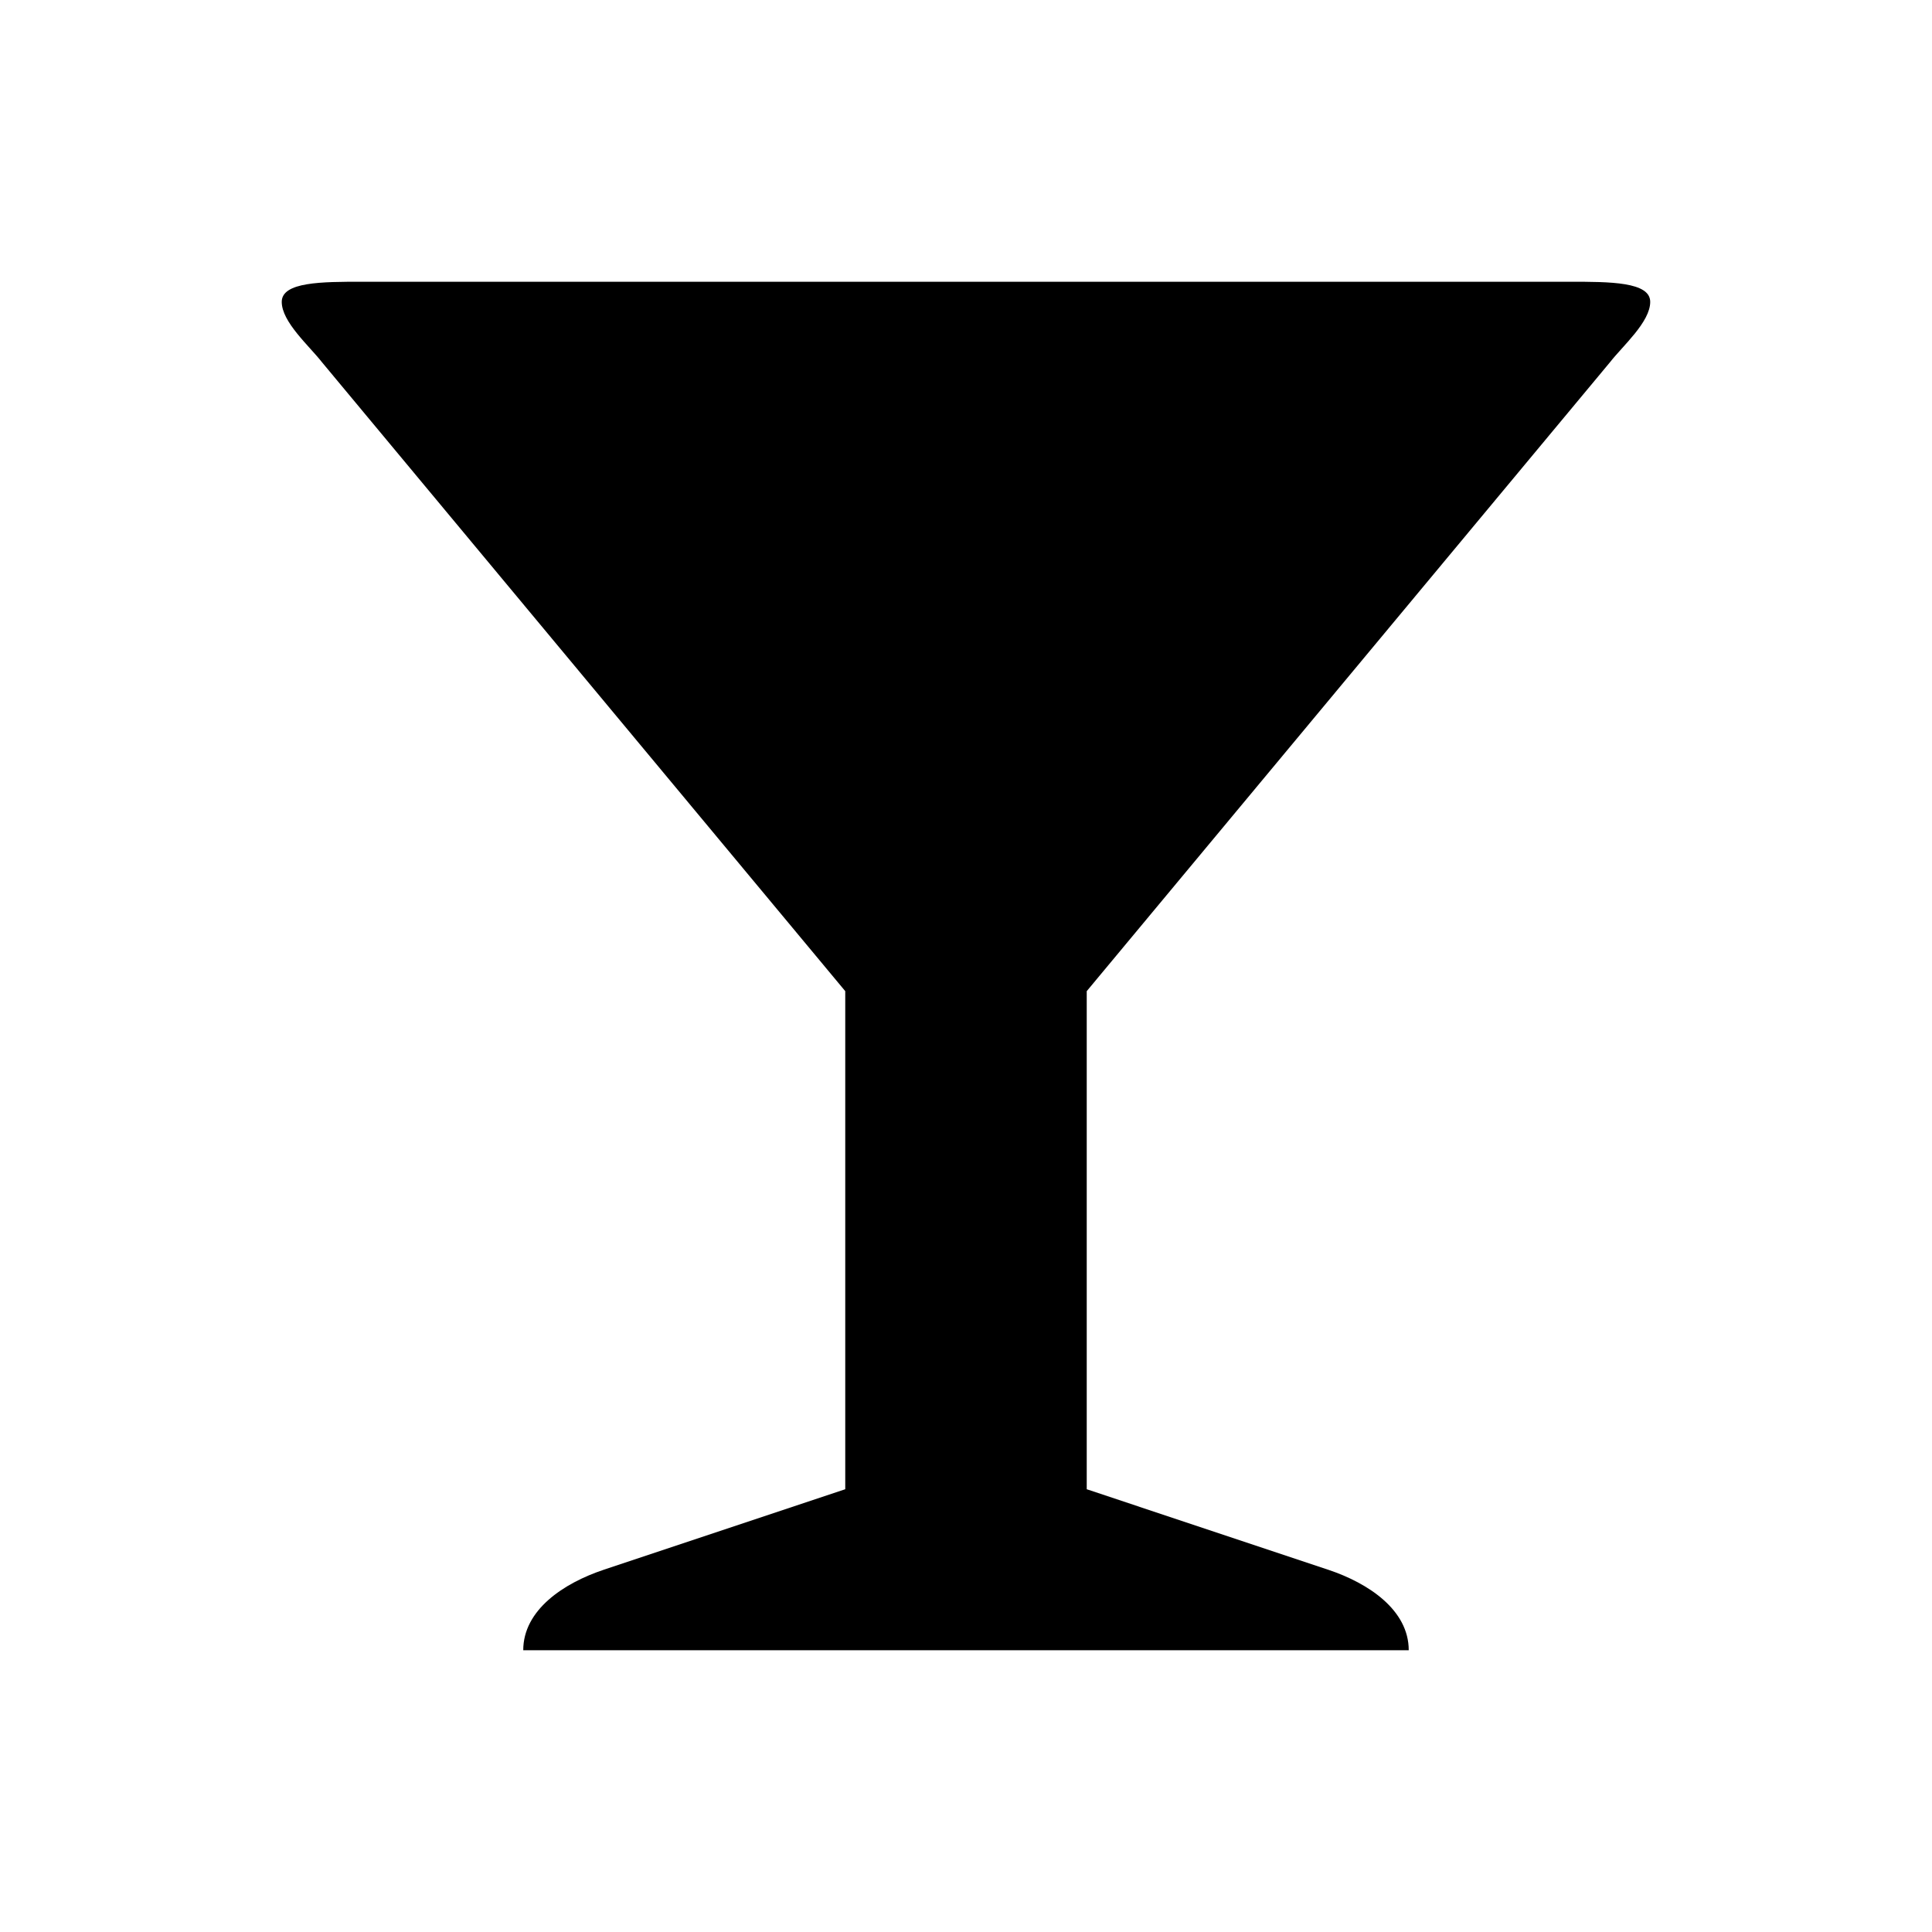
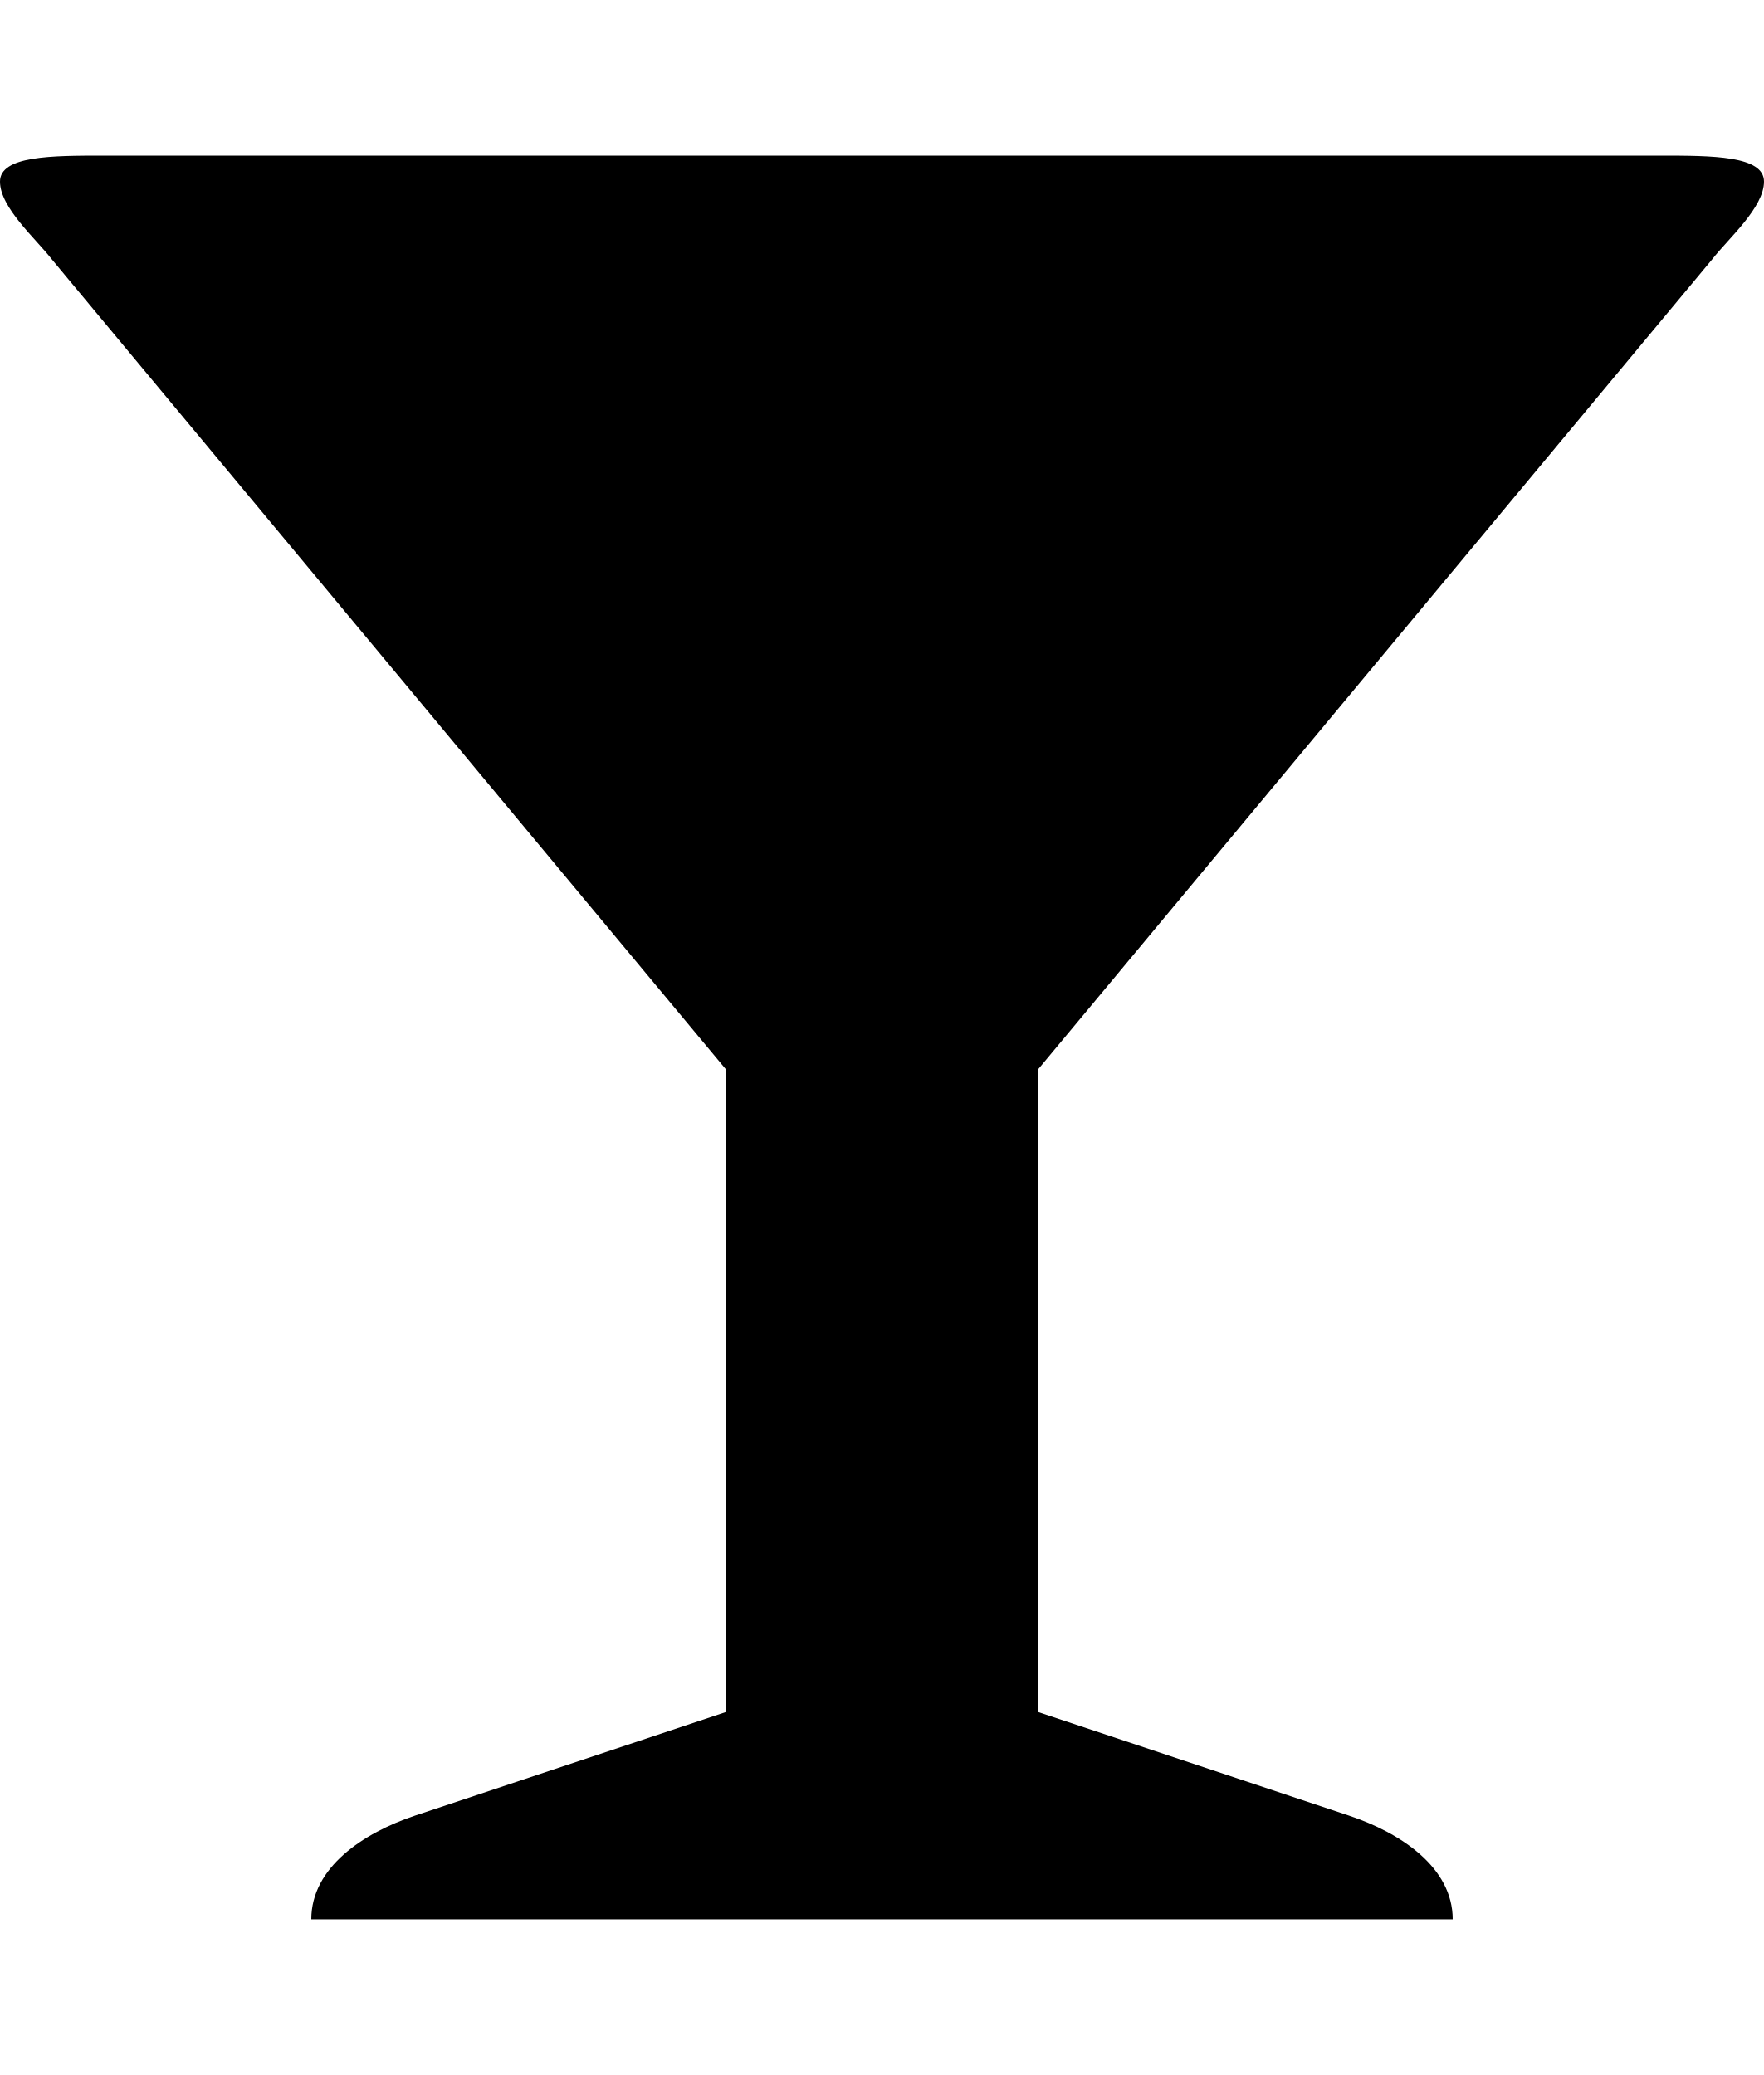
- <svg xmlns="http://www.w3.org/2000/svg" version="1.1" width="1000" height="1000" id="svg6584">
-   <defs id="defs6586" />
-   <g transform="scale(10) translate(0,-952.362)" id="layer1">
-     <path d="m 18.75,966.945 c -2.083,0 -4.167,0.003 -4.167,1.042 0,1.044 1.428,2.283 2.083,3.125 L 43.75,1003.664 l 0,25.781 -12.5,4.167 c -2.083,0.695 -4.167,2.083 -4.167,4.167 l 45.833,0 c 0,-2.083 -2.083,-3.472 -4.167,-4.167 l -12.5,-4.167 0,-25.781 27.083,-32.552 c 0.655,-0.842 2.083,-2.081 2.083,-3.125 0,-1.039 -2.083,-1.042 -4.167,-1.042 z" id="path15601-4" style="color:#000000;fill:#000000;fill-opacity:1;stroke:none;stroke-width:2;marker:none;visibility:visible;display:inline;overflow:visible;enable-background:accumulate" />
-   </g>
+ <svg xmlns="http://www.w3.org/2000/svg" width="850" height="1000">
+   <path d="M50 75.001c-25 0 -50 .036 -50 12.5 0 12.53 17.141 27.395 25 37.5l325 390.625l0 309.373l-150 50c-25 8.335 -50 25 -50 50l550 0c0 -25.001 -25 -41.665 -50 -50l-150 -50l0 -309.373l325 -390.625c7.86 -10.105 25 -24.97 25 -37.5 0 -12.47 -25 -12.5 -50 -12.5z" color="#000" overflow="visible" enable-background="accumulate" />
</svg>
